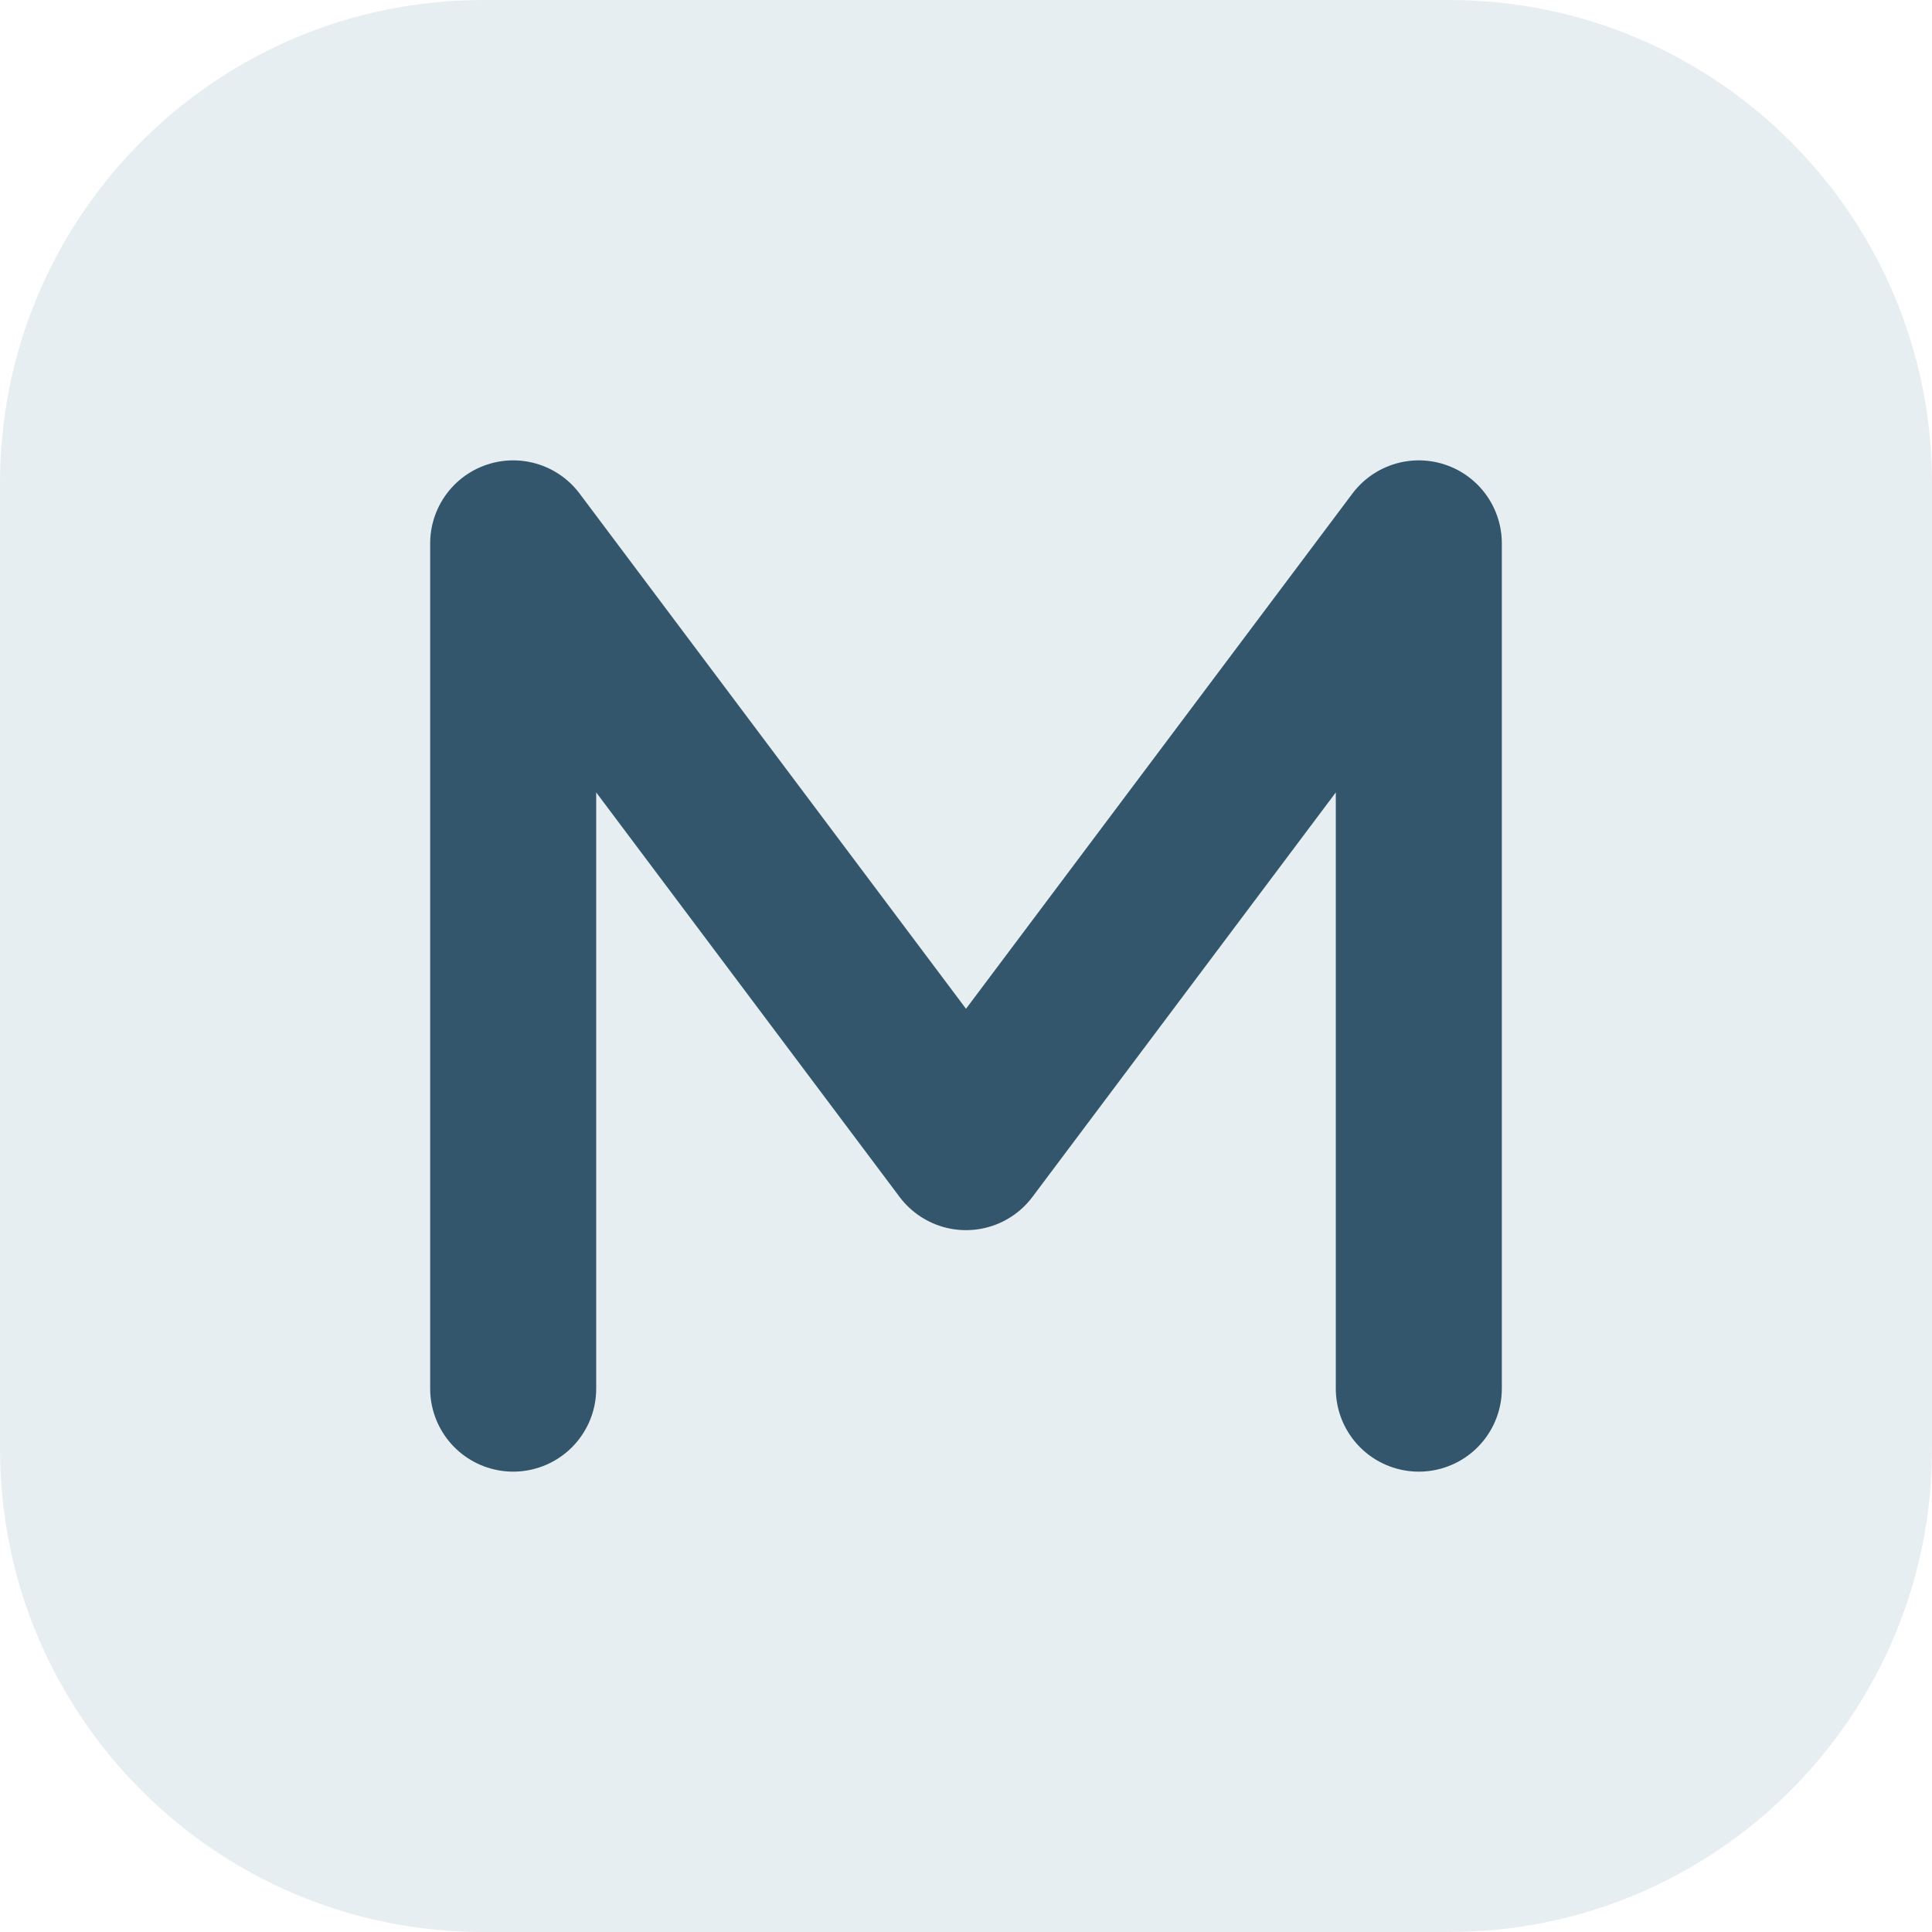
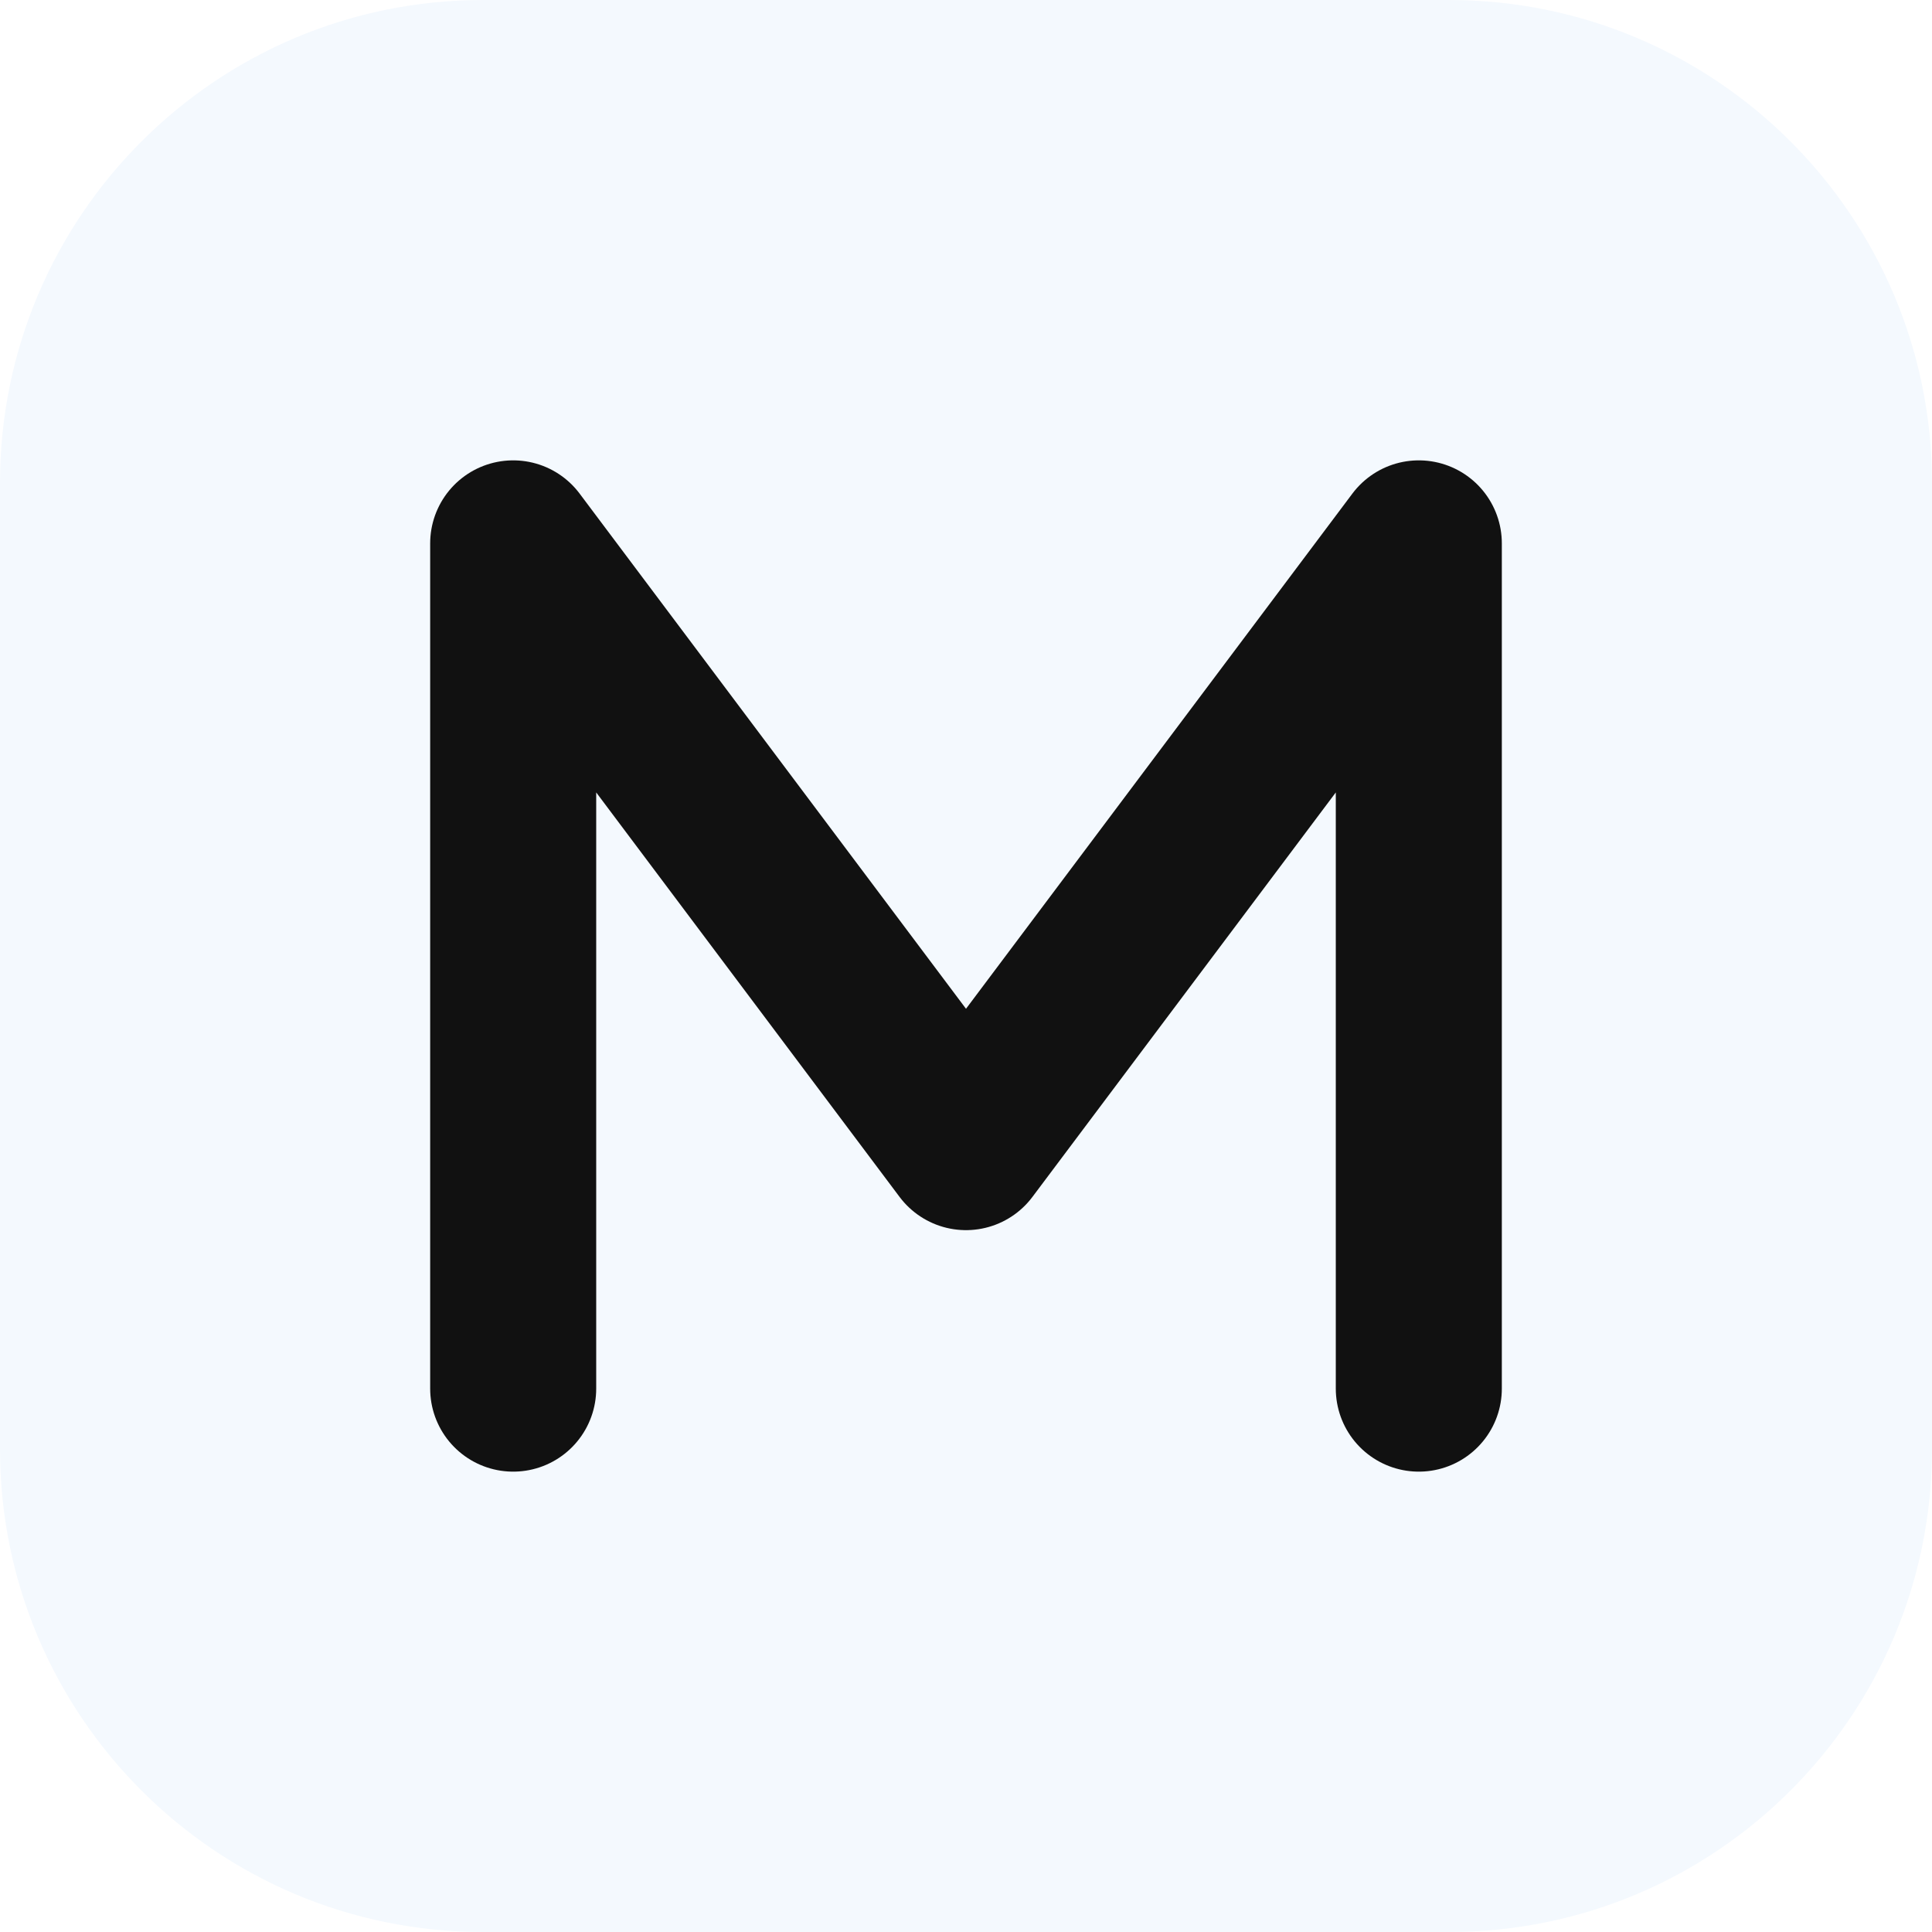
<svg xmlns="http://www.w3.org/2000/svg" viewBox="0 0 64 64" fill="none">
-   <rect width="64" height="64" rx="16" fill="#E7EEF2" />
-   <path d="M17 46V18l15 20L47 18v28" stroke="#34566C" stroke-width="5.5" stroke-linejoin="round" stroke-linecap="round" />
+   <rect width="64" height="64" rx="16" fill="#F4F9FE" />
+   <path d="M17 46V18l15 20L47 18v28" stroke="#111111" stroke-width="5.5" stroke-linejoin="round" stroke-linecap="round" />
</svg>
